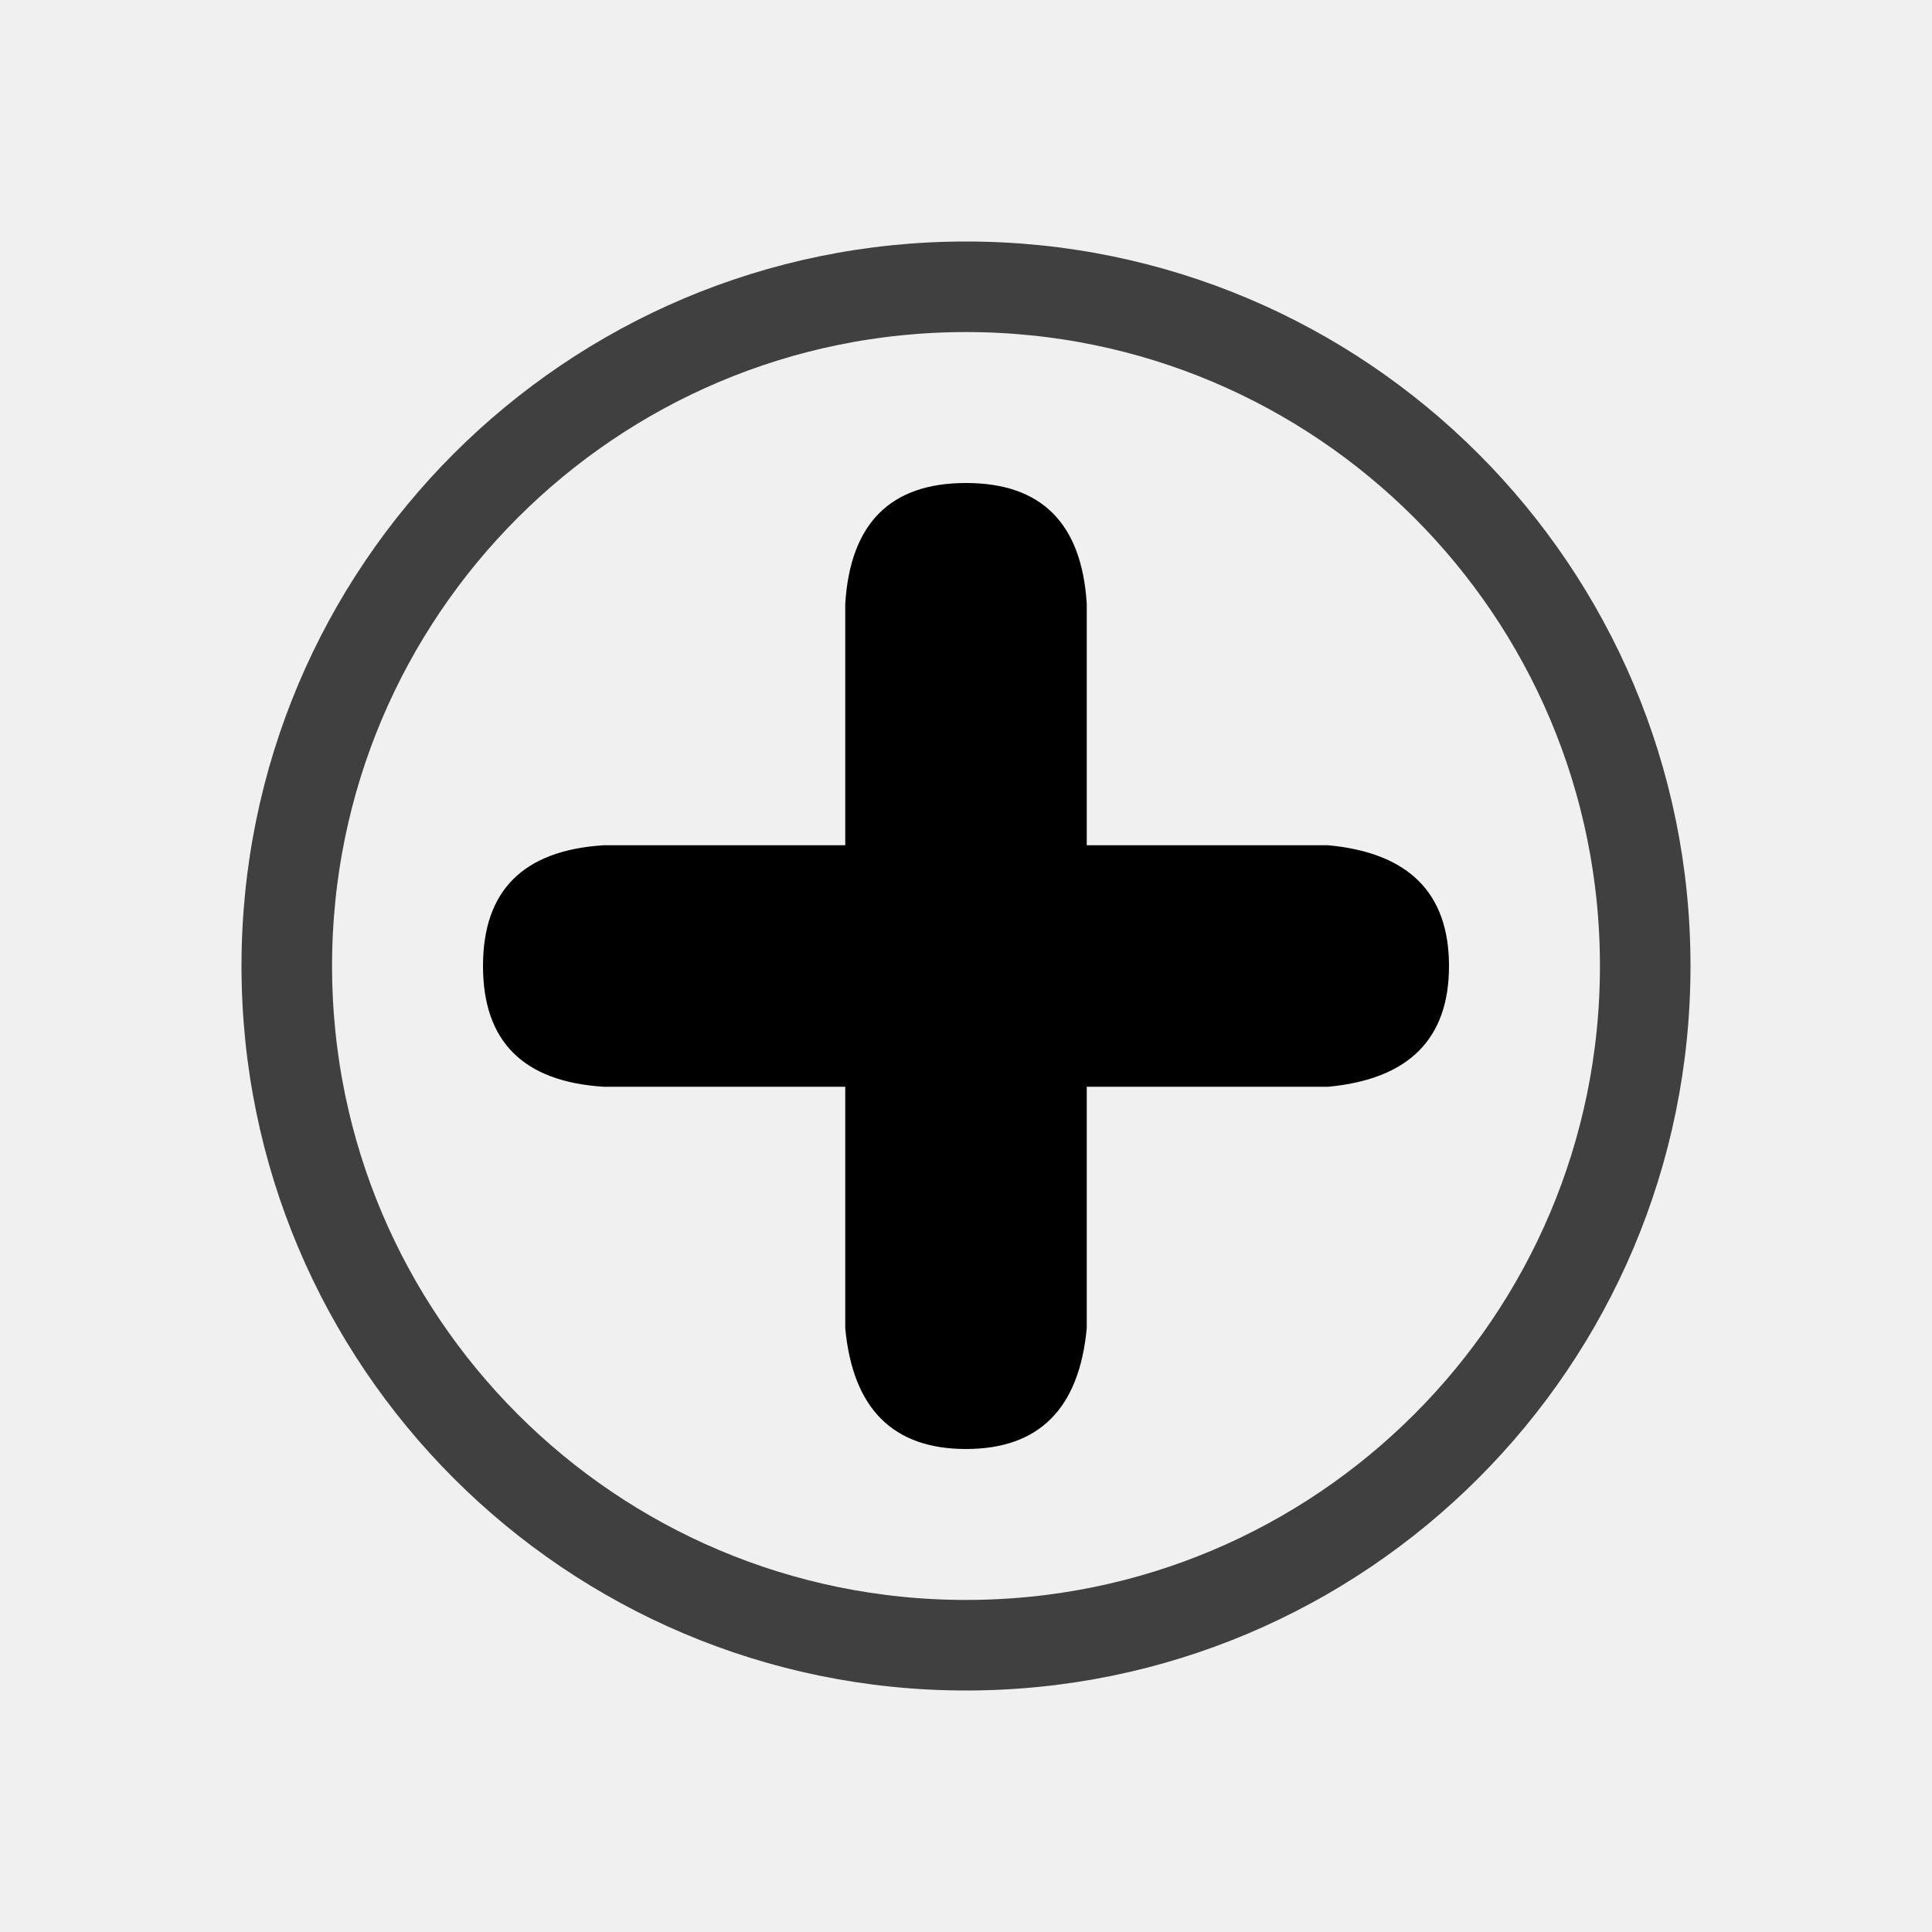
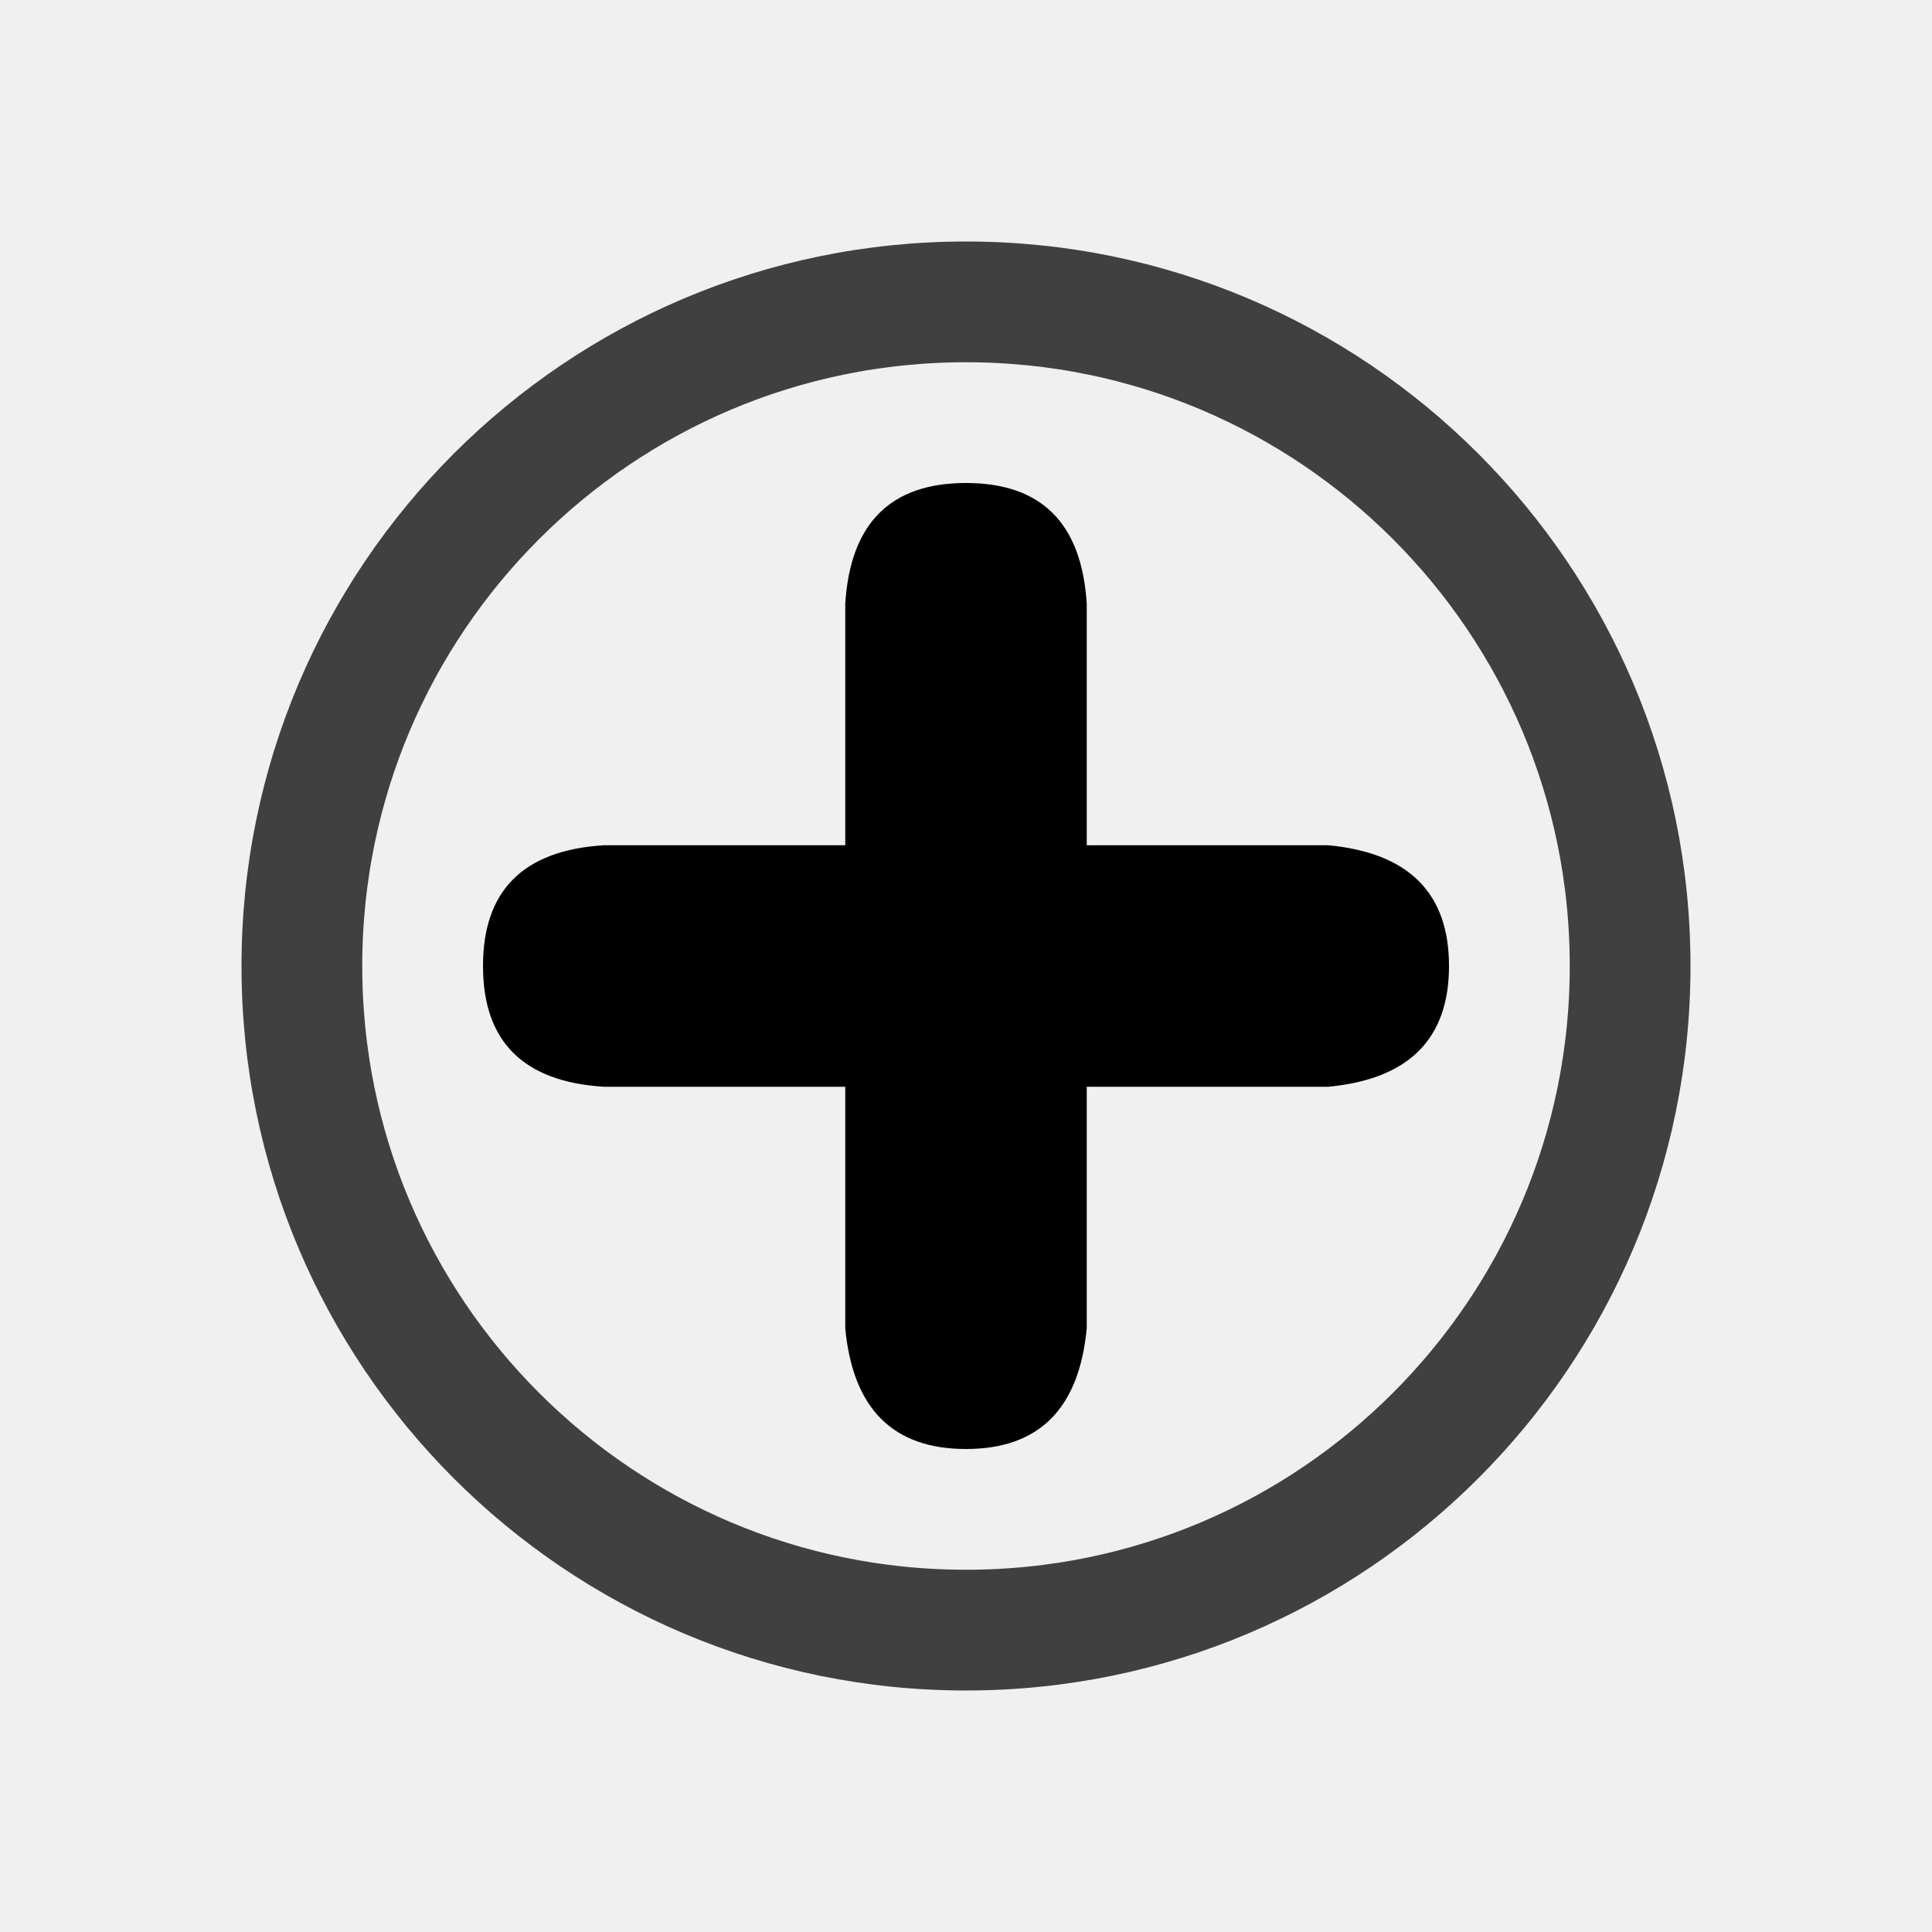
<svg xmlns="http://www.w3.org/2000/svg" style="isolation:isolate" viewBox="0 0 512 512" width="512pt" height="512pt">
  <defs>
    <clipPath id="_clipPath_mgX9jhsvd9AqBJRzHFQMaErUGubKHs7b">
      <rect width="512" height="512" />
    </clipPath>
  </defs>
  <g clip-path="url(#_clipPath_mgX9jhsvd9AqBJRzHFQMaErUGubKHs7b)">
    <mask id="_mask_ThklKRuInfwnLFkQCB4YVvNV1pxWmY5M">
-       <circle vector-effect="non-scaling-stroke" cx="256" cy="256" r="192" fill="white" stroke="none" />
+       <circle cx="256" cy="256" r="192" fill="white" stroke="none" />
    </mask>
-     <circle vector-effect="non-scaling-stroke" cx="256" cy="256" r="192" fill="none" />
-     <circle vector-effect="non-scaling-stroke" cx="256" cy="256" r="192" fill="none" mask="url(#_mask_ThklKRuInfwnLFkQCB4YVvNV1pxWmY5M)" stroke-width="64" stroke="rgb(64,64,64)" stroke-linejoin="miter" stroke-linecap="square" stroke-miterlimit="3" />
+     <circle cx="256" cy="256" r="192" fill="none" />
+     <circle cx="256" cy="256" r="192" fill="none" mask="url(#_mask_ThklKRuInfwnLFkQCB4YVvNV1pxWmY5M)" stroke-width="64" stroke="rgb(64,64,64)" stroke-linejoin="miter" stroke-linecap="square" stroke-miterlimit="3" />
    <path d=" M 160 288 Q 128 286 128 256 Q 128 226 160 224 L 224 224 L 224 160 Q 226 128 256 128 Q 286 128 288 160 L 288 224 L 352 224 Q 384 227 384 256 Q 384 285 352 288 L 288 288 L 288 352 Q 285 384 256 384 Q 227 384 224 352 L 224 288 L 160 288 Z " fill="rgb(0,0,0)" />
  </g>
</svg>
